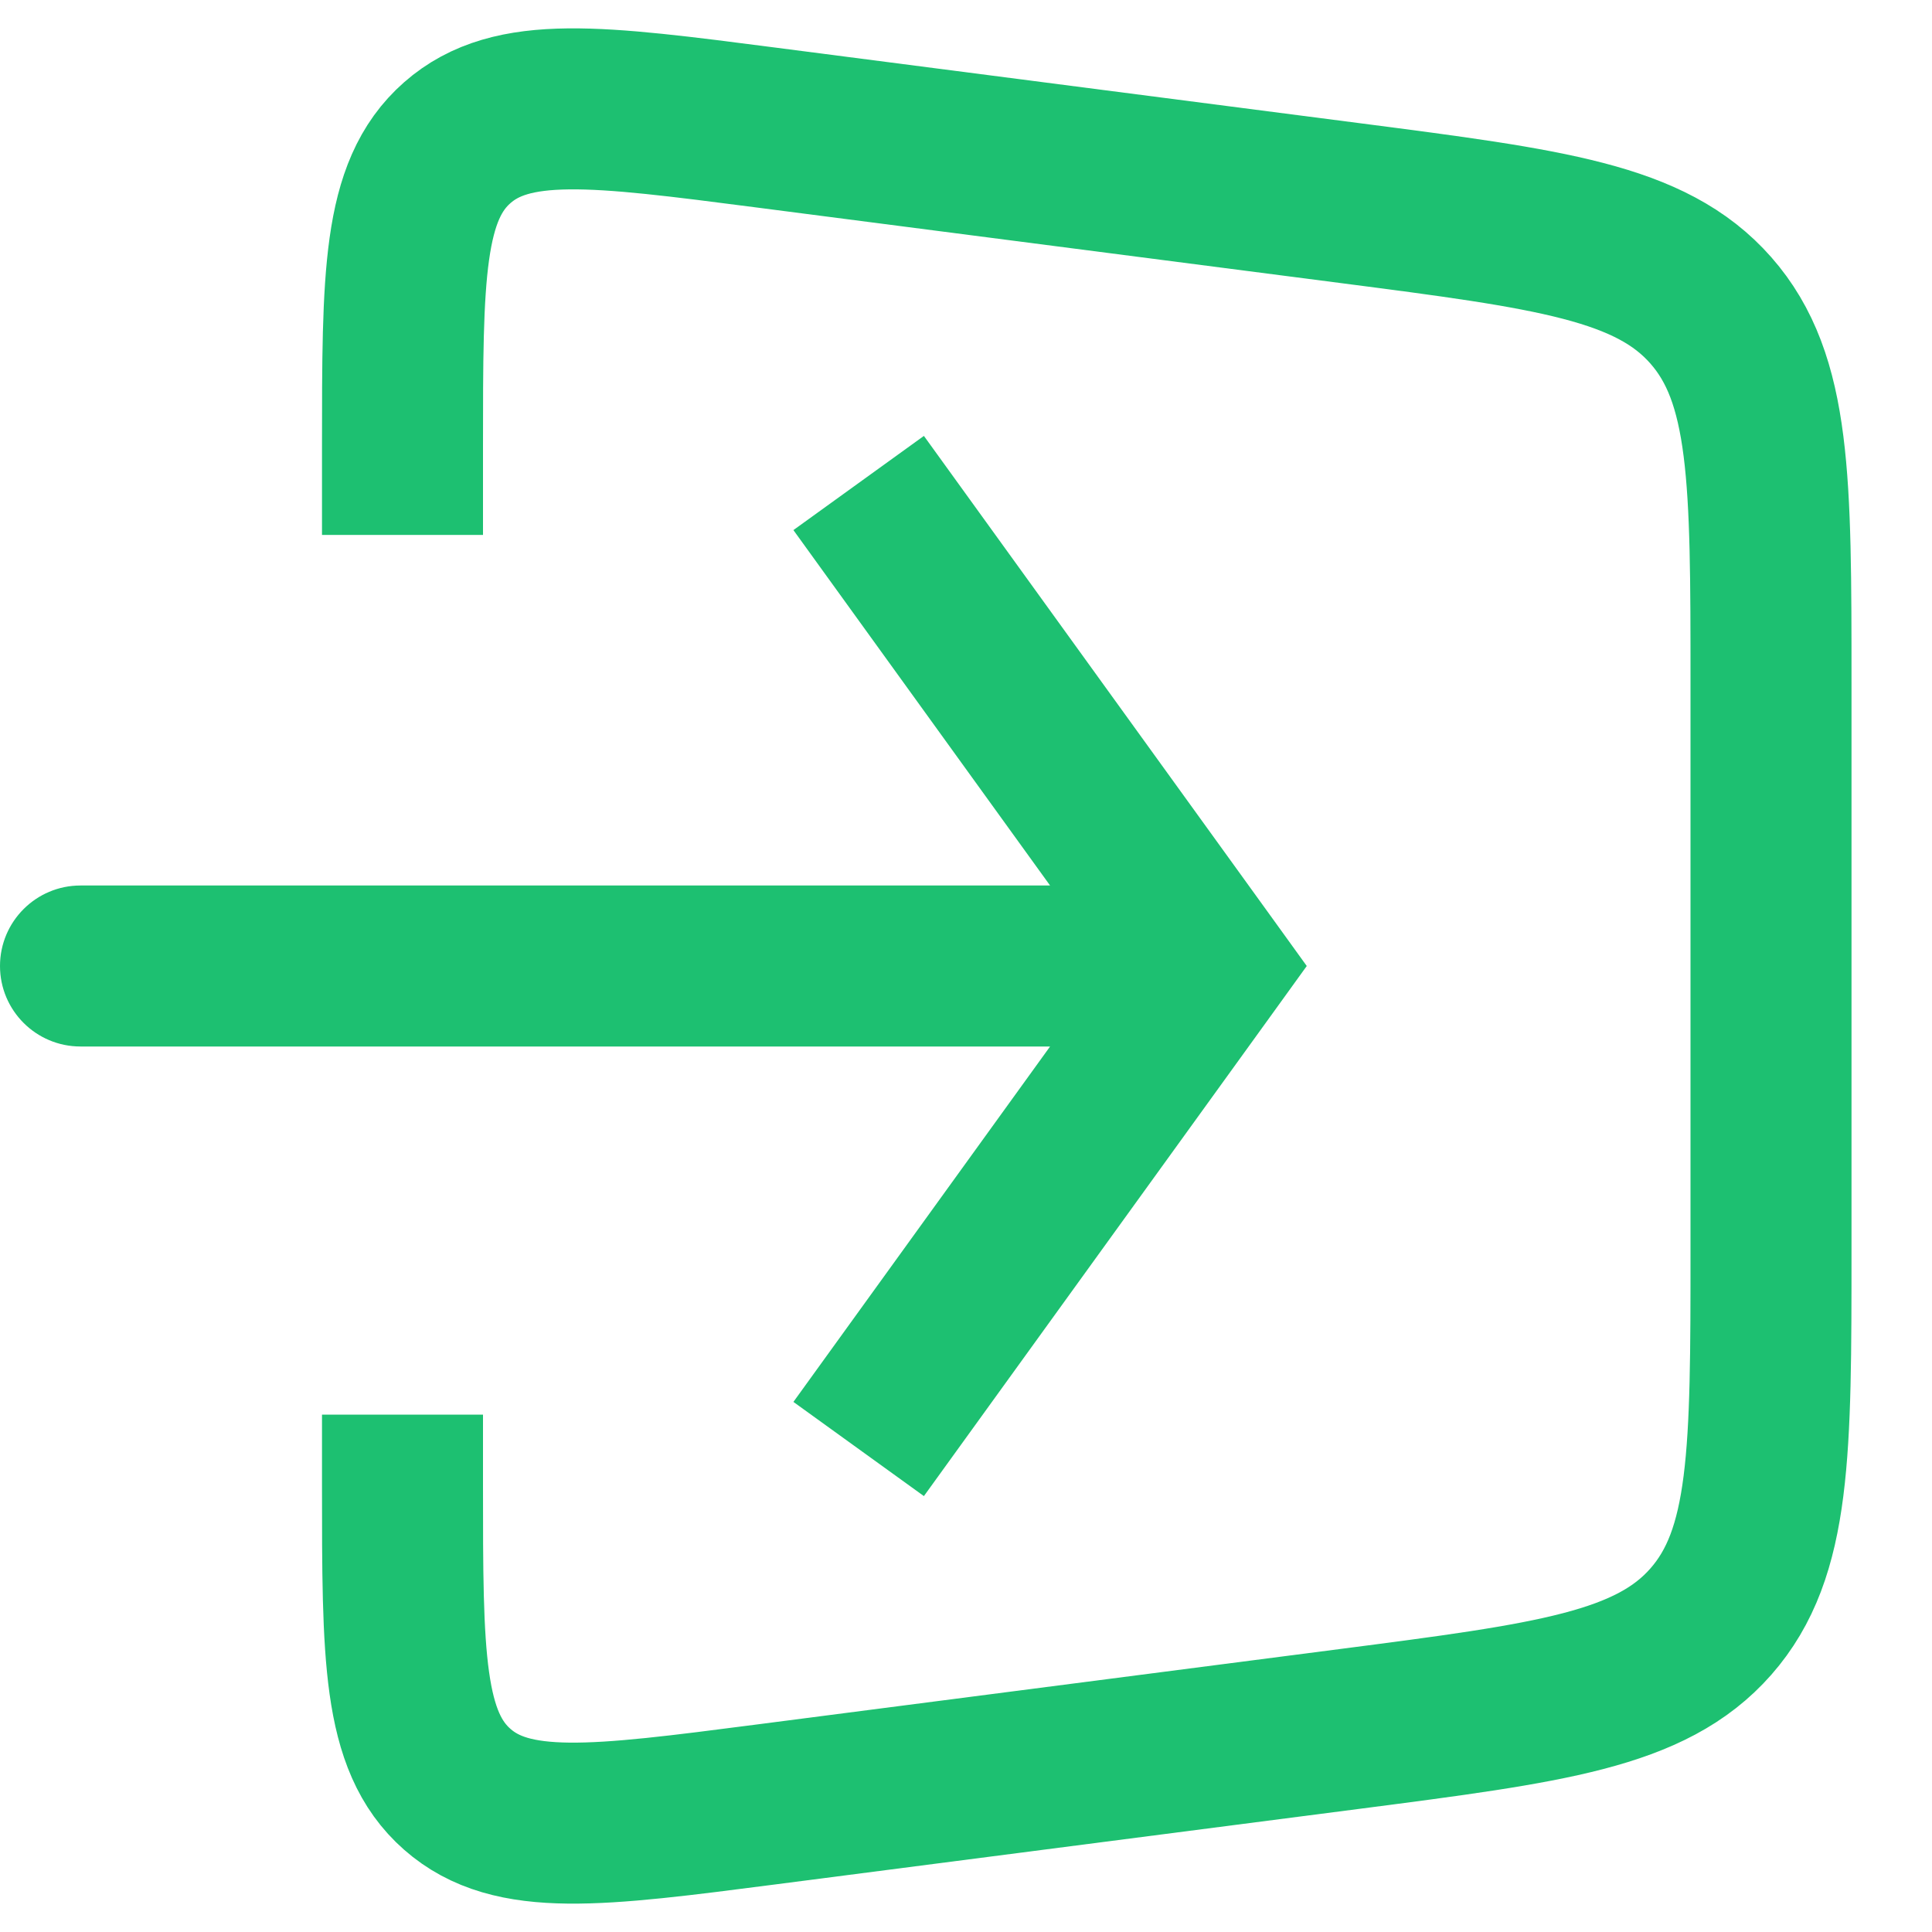
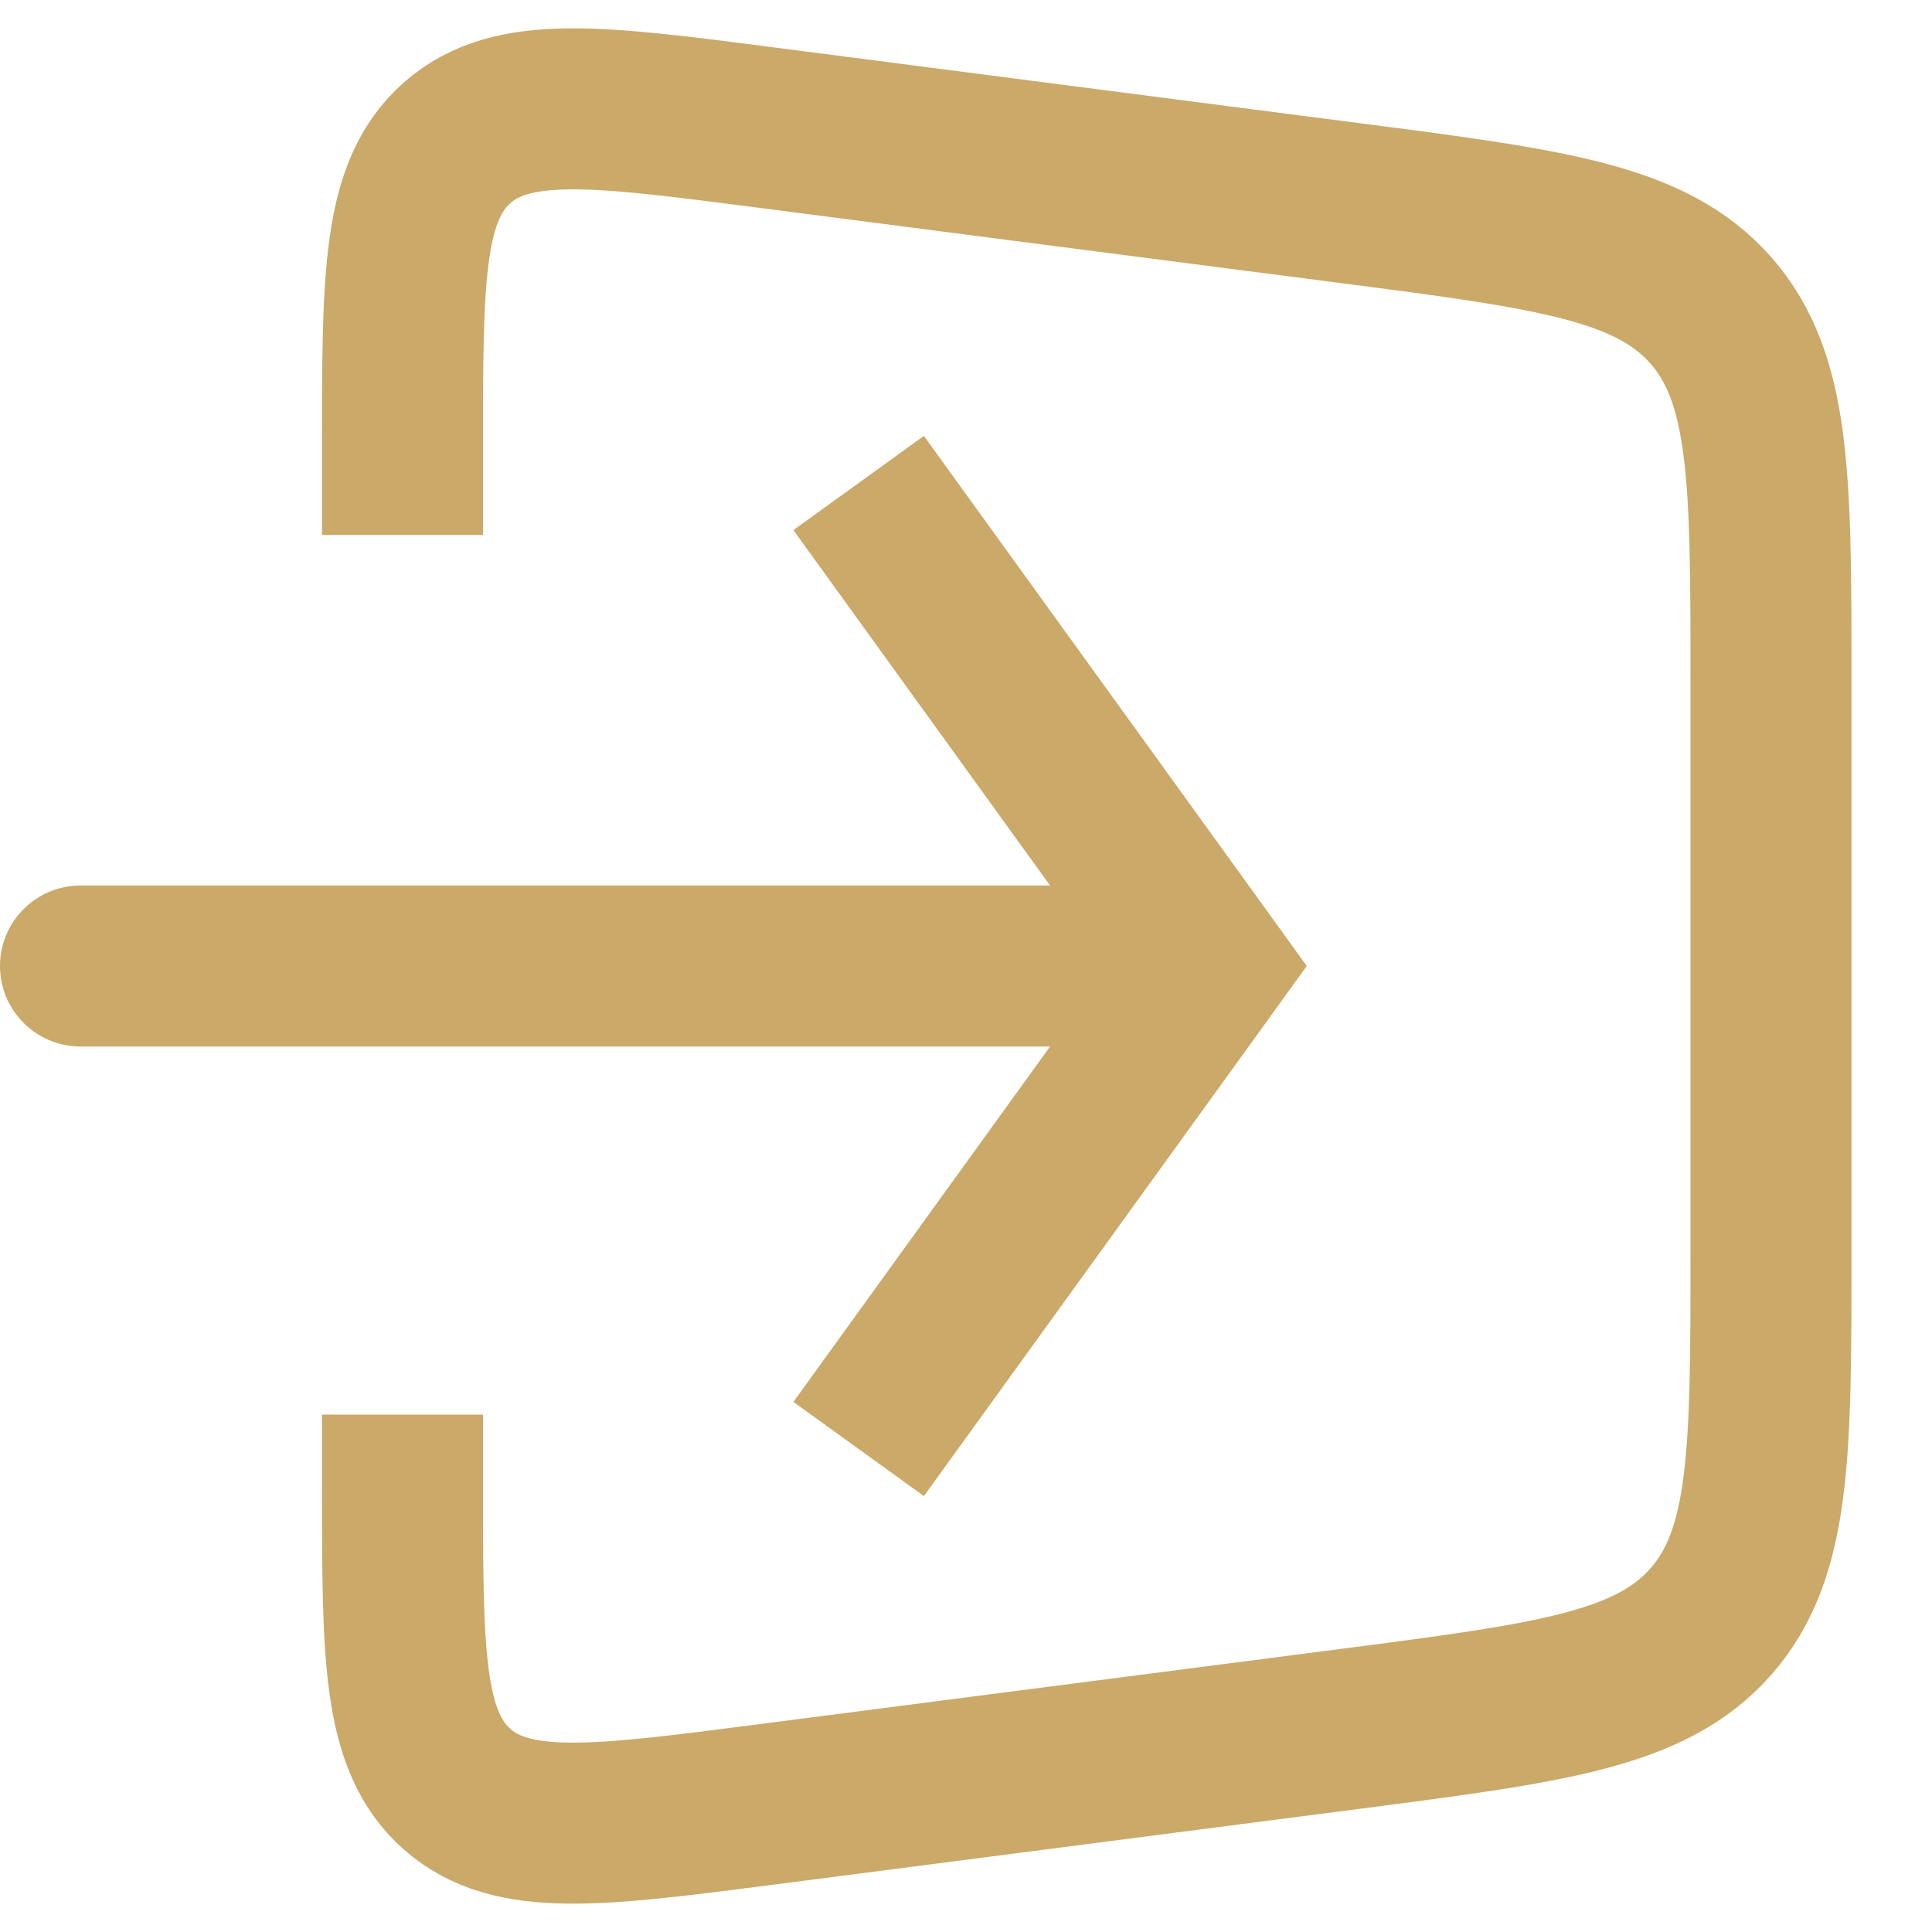
<svg xmlns="http://www.w3.org/2000/svg" width="24" height="24" viewBox="0 0 24 24" fill="none">
-   <path d="M5 6.645V5.551C5 3.431 5 2.371 5.68 1.773C6.359 1.176 7.411 1.312 9.513 1.584L16.77 2.523C19.261 2.846 20.507 3.007 21.253 3.856C22 4.706 22 5.962 22 8.474V15.526C22 18.038 22 19.294 21.253 20.144C20.507 20.993 19.261 21.154 16.77 21.477L9.513 22.416C7.411 22.688 6.359 22.824 5.68 22.227C5 21.629 5 20.569 5 18.449V17.573" stroke="#1DC071" stroke-width="2" />
-   <path d="M15 12L15.811 11.415L16.233 12L15.811 12.585L15 12ZM1 13C0.448 13 0 12.552 0 12C0 11.448 0.448 11 1 11V13ZM11.477 5.415L15.811 11.415L14.189 12.585L9.856 6.585L11.477 5.415ZM15.811 12.585L11.477 18.585L9.856 17.415L14.189 11.415L15.811 12.585ZM15 13H1V11H15V13Z" fill="#1DC071" />
+   <path d="M5 6.645V5.551C5 3.431 5 2.371 5.68 1.773C6.359 1.176 7.411 1.312 9.513 1.584L16.77 2.523C19.261 2.846 20.507 3.007 21.253 3.856C22 4.706 22 5.962 22 8.474V15.526C22 18.038 22 19.294 21.253 20.144C20.507 20.993 19.261 21.154 16.77 21.477L9.513 22.416C7.411 22.688 6.359 22.824 5.68 22.227C5 21.629 5 20.569 5 18.449V17.573" stroke="#caa969" stroke-width="2" />
+   <path d="M15 12L15.811 11.415L16.233 12L15.811 12.585L15 12ZM1 13C0.448 13 0 12.552 0 12C0 11.448 0.448 11 1 11V13ZM11.477 5.415L15.811 11.415L14.189 12.585L9.856 6.585L11.477 5.415ZM15.811 12.585L11.477 18.585L9.856 17.415L14.189 11.415L15.811 12.585ZM15 13H1V11H15V13Z" fill="#caa969" />
</svg>
